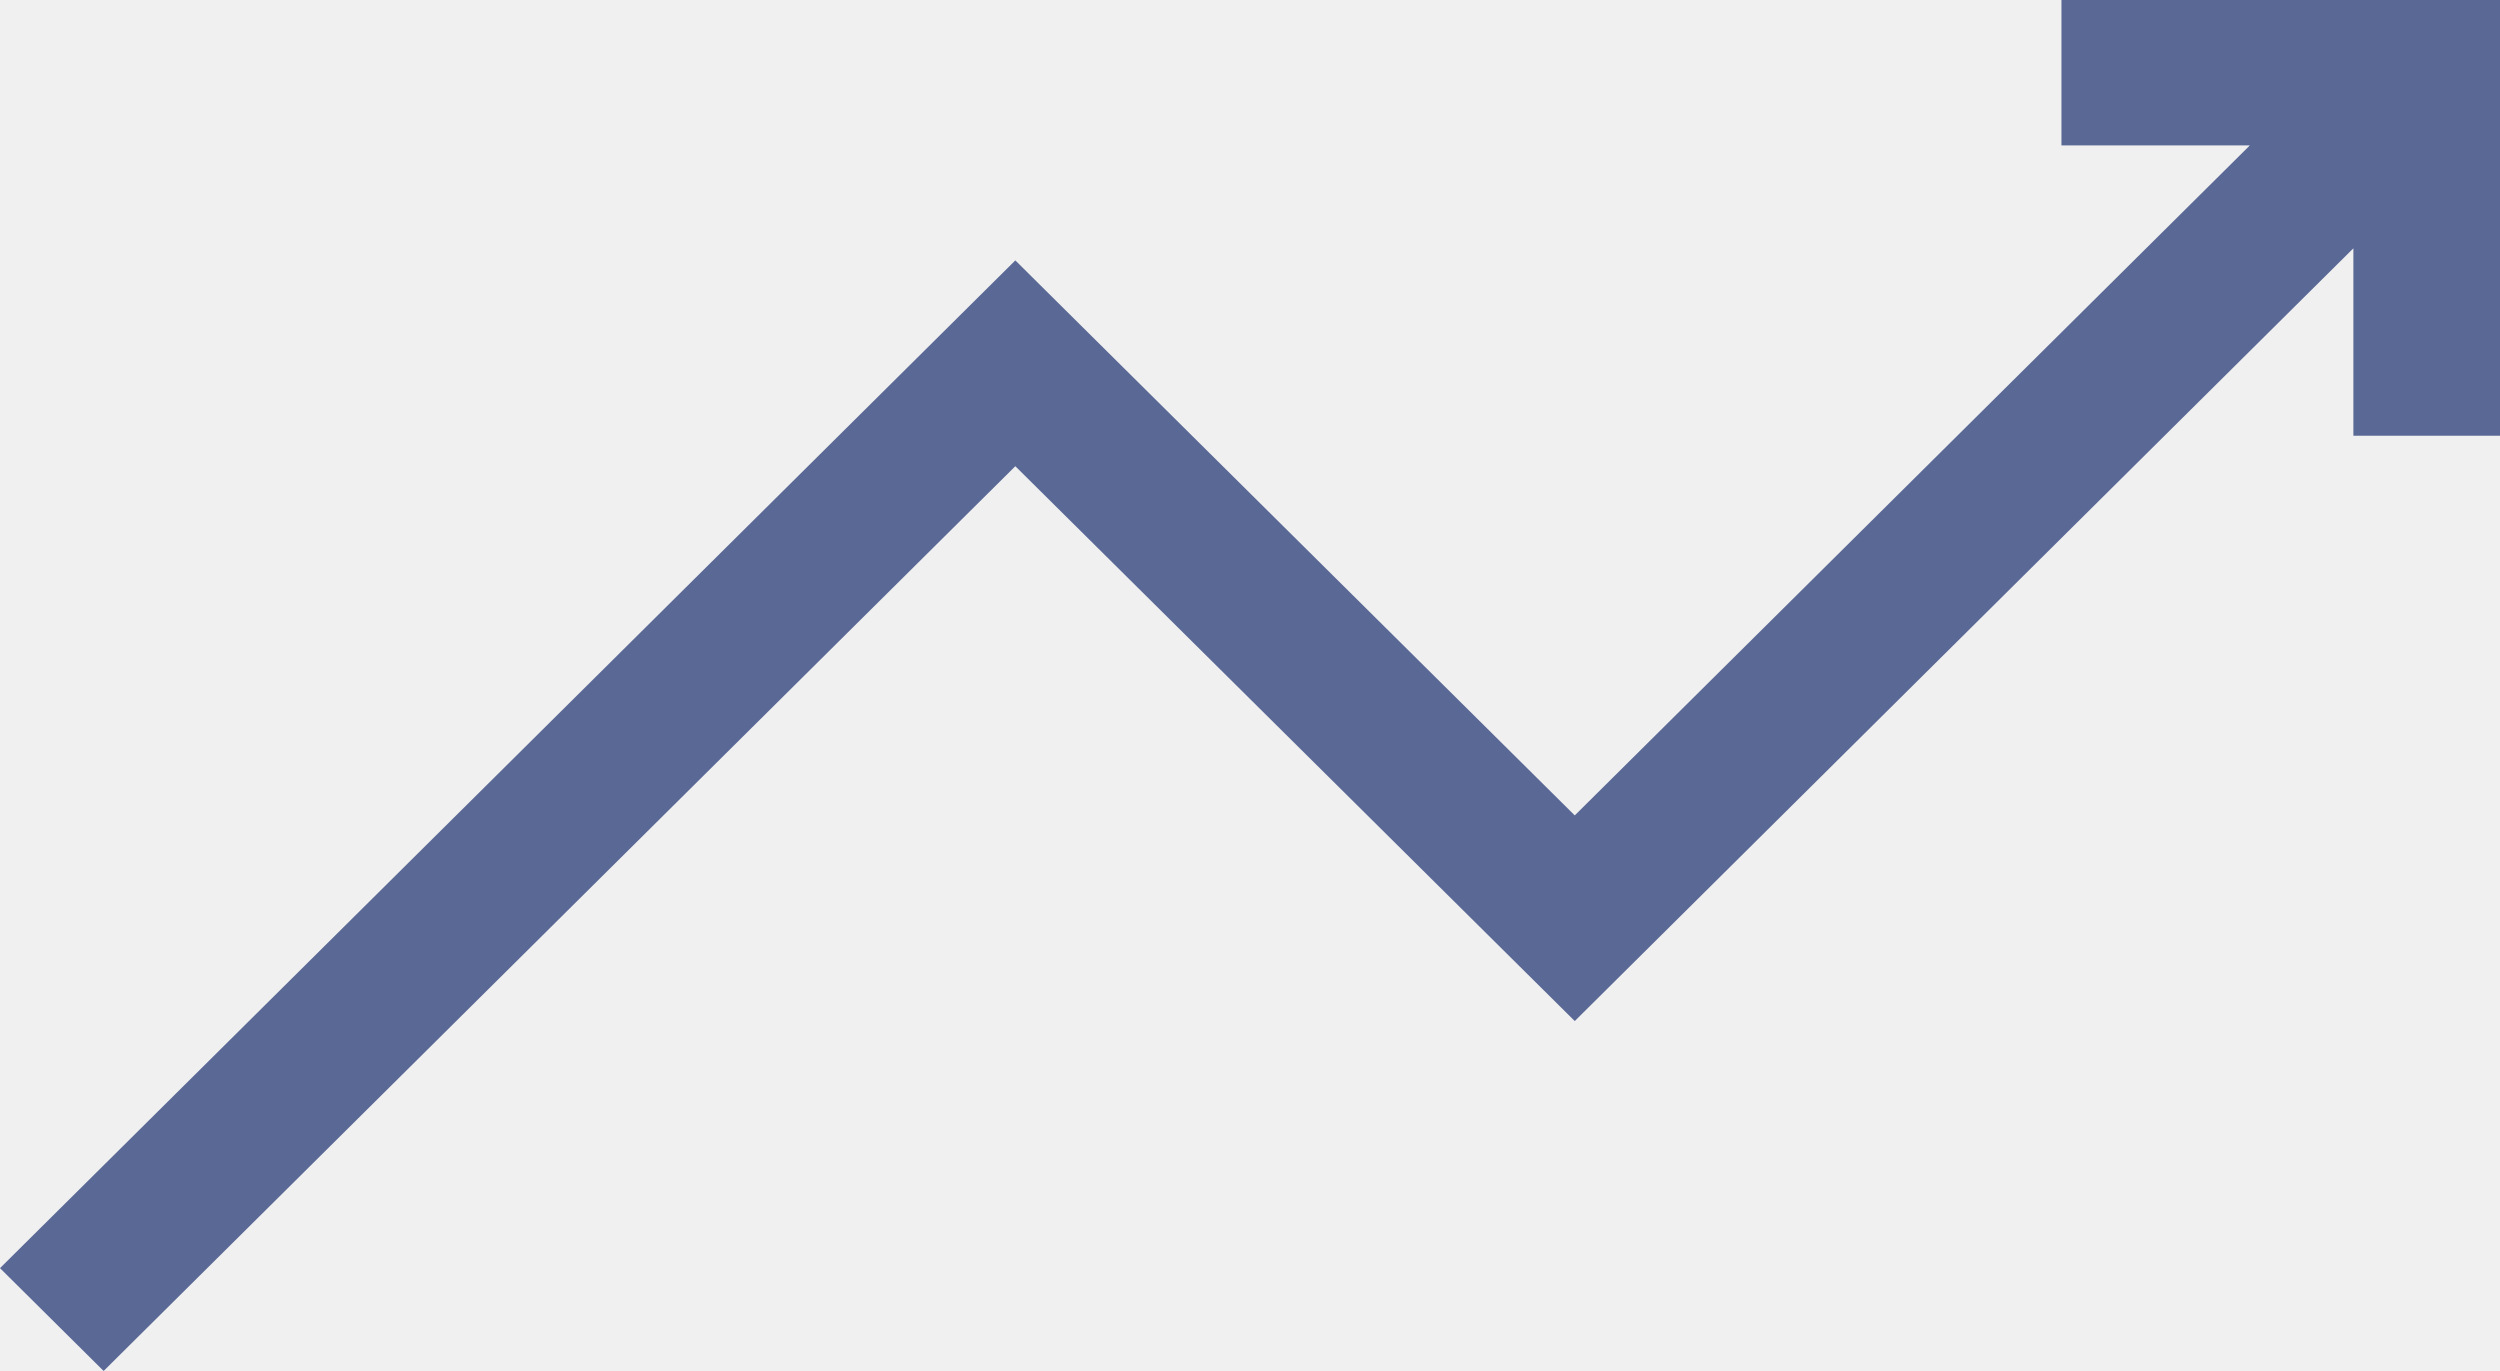
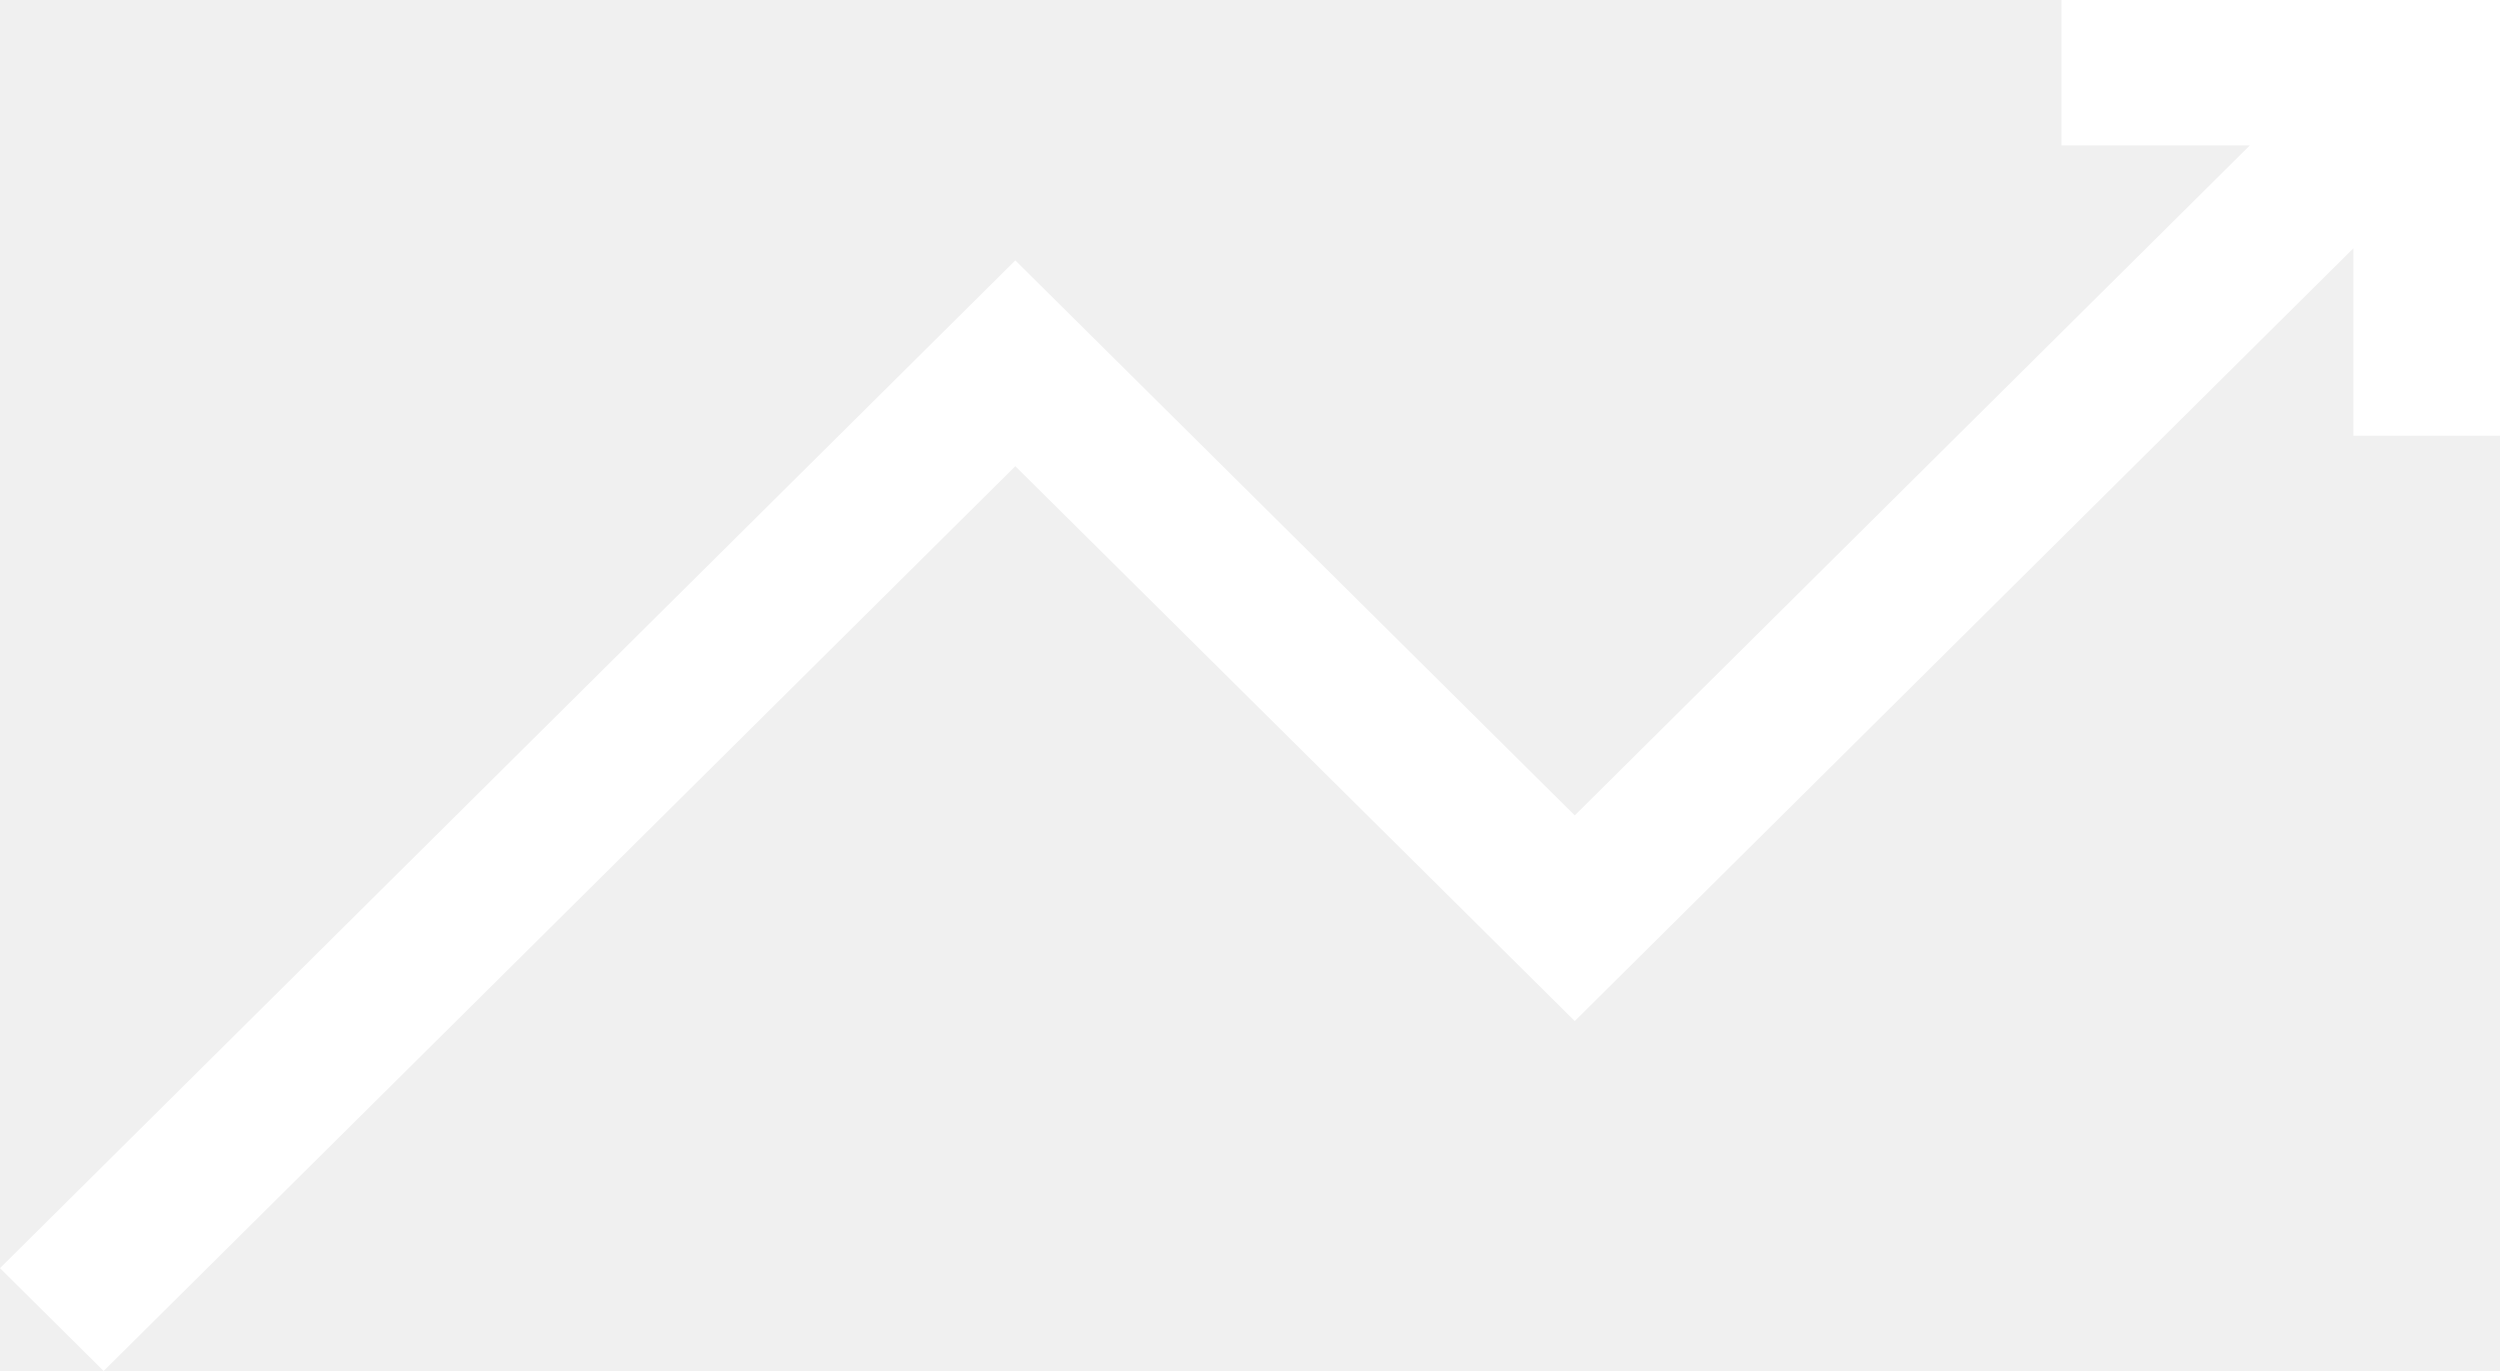
<svg xmlns="http://www.w3.org/2000/svg" width="31" height="17" viewBox="0 0 31 17" fill="none">
-   <path d="M25.562 0V1.803H27.898L19.527 10.111L12.59 3.229L0 15.725L1.285 17L12.59 5.781L19.527 12.661L29.182 3.079V5.403H31V0H25.562Z" fill="#5A6895" />
+   <path d="M25.562 0V1.803H27.898L19.527 10.111L12.59 3.229L0 15.725L1.285 17L12.59 5.781L19.527 12.661L29.182 3.079V5.403H31V0H25.562Z" fill="white" />
</svg>
